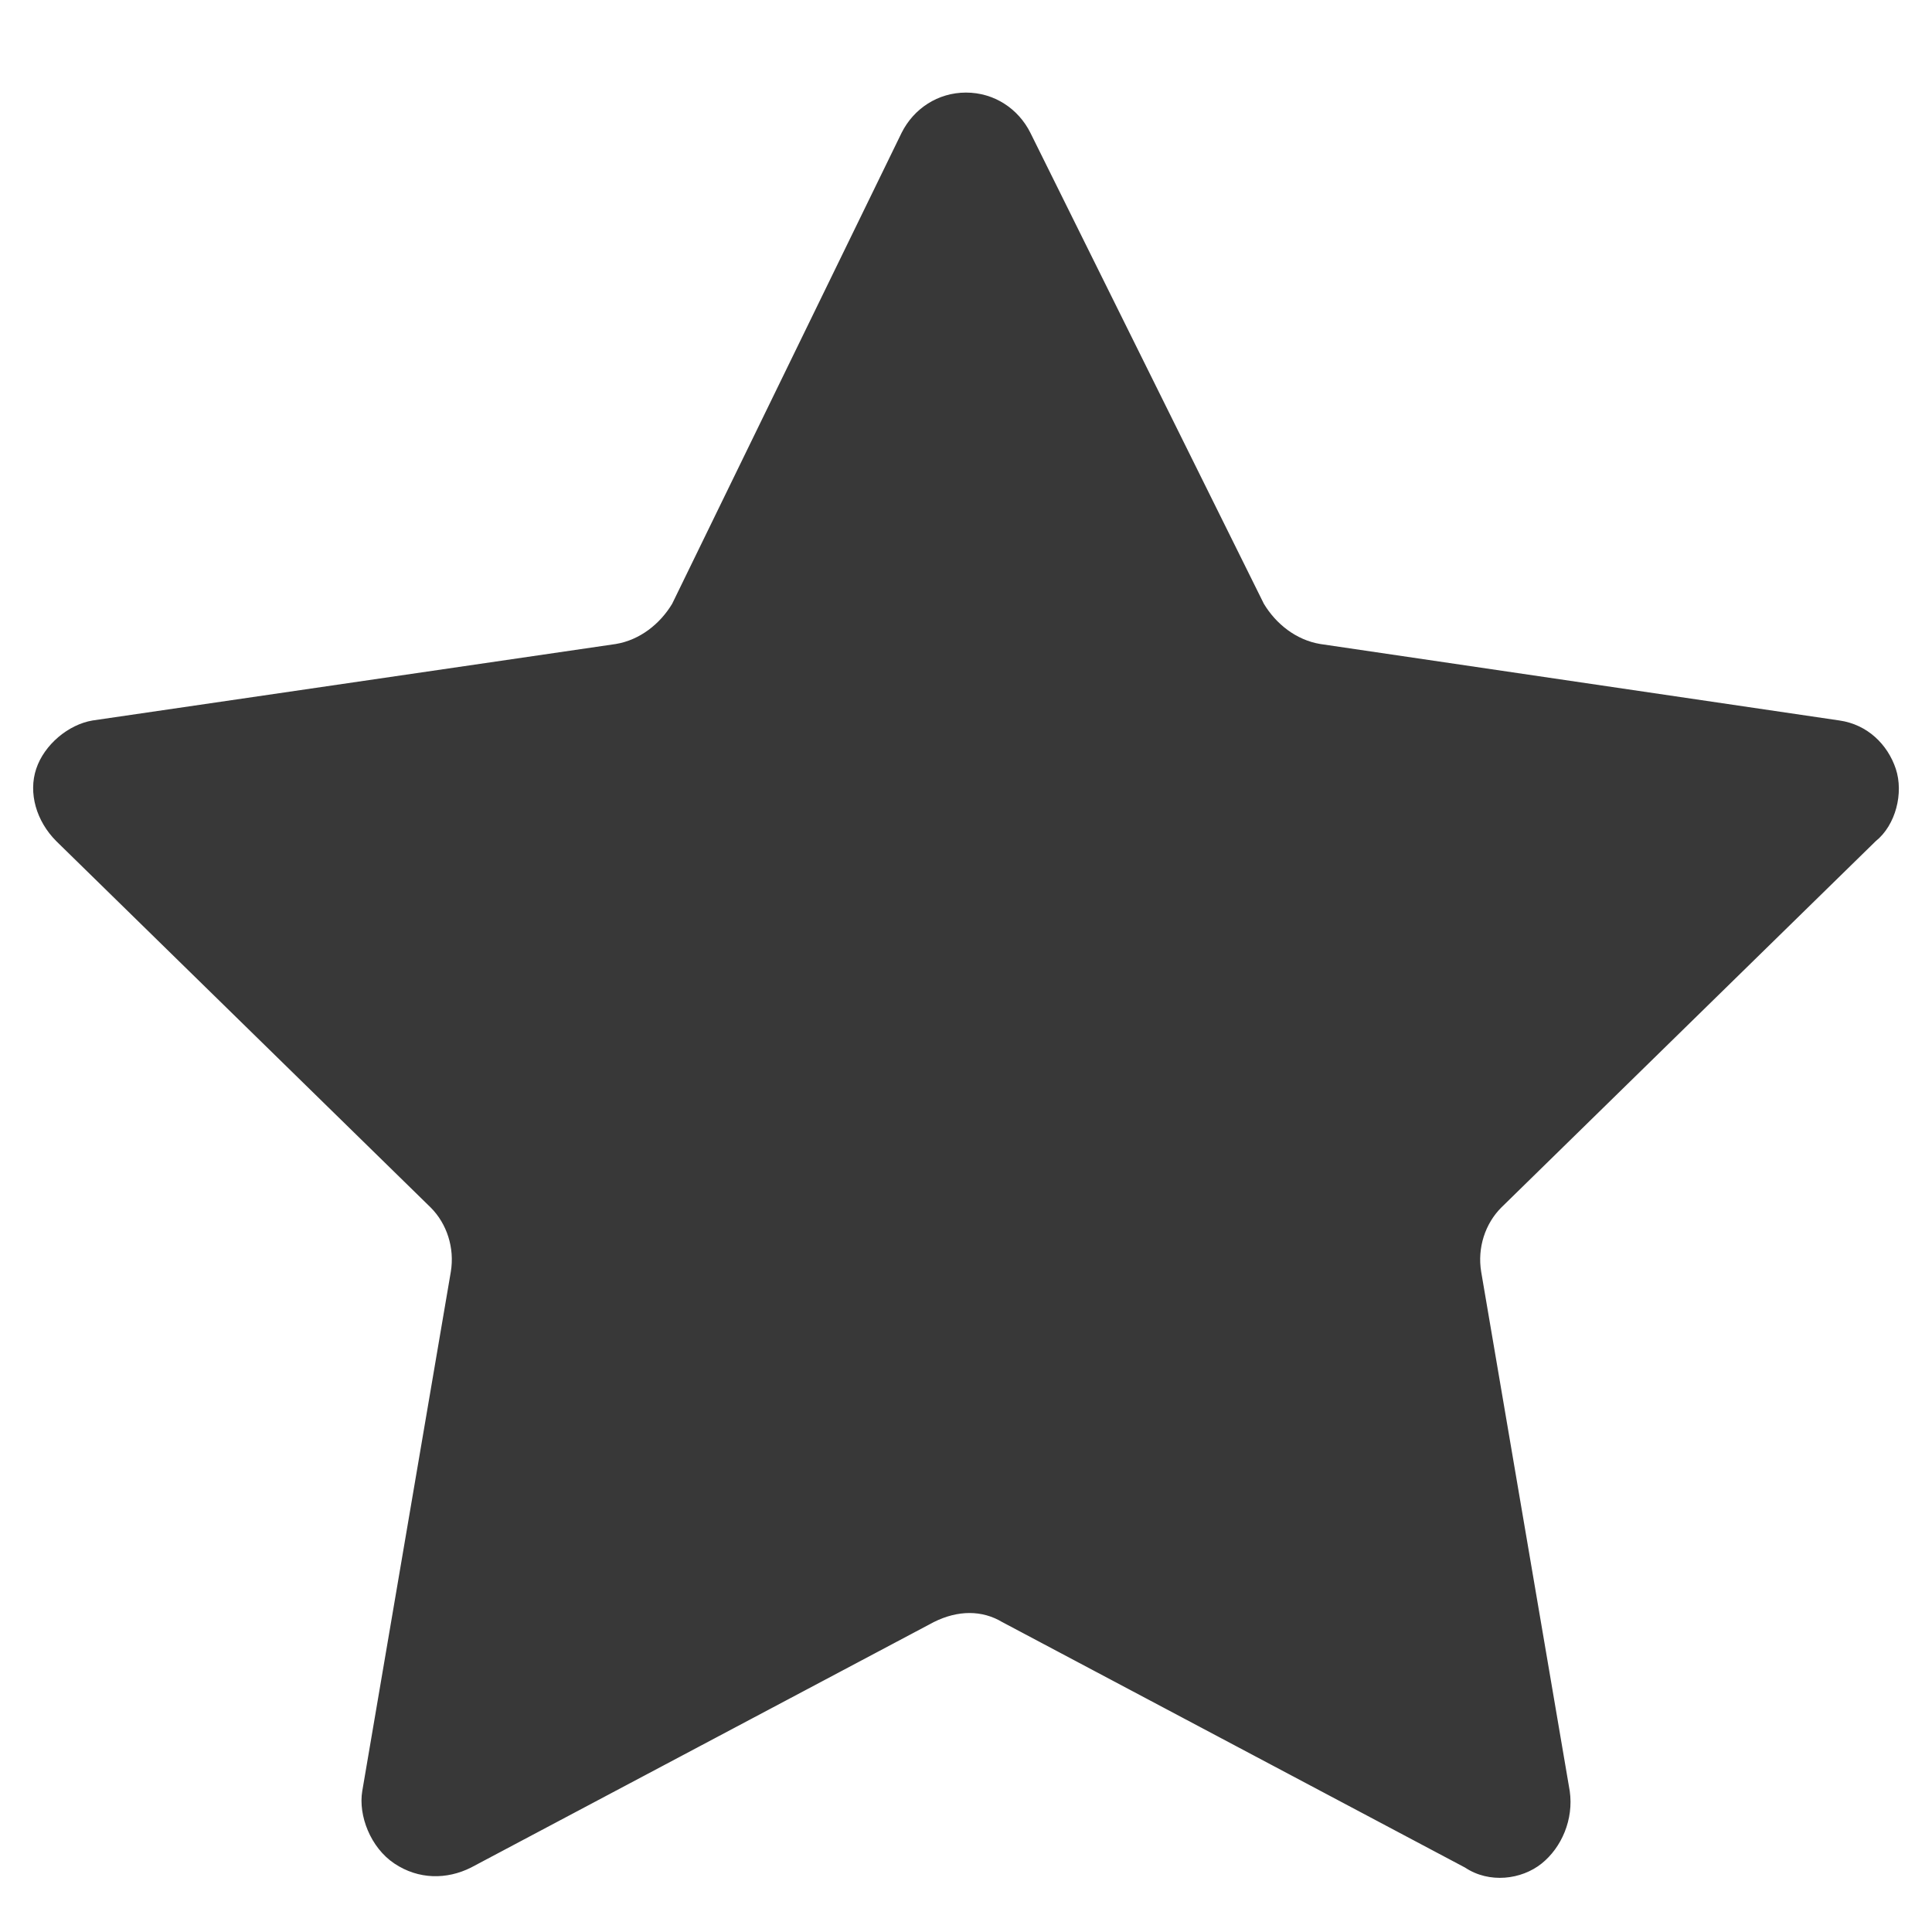
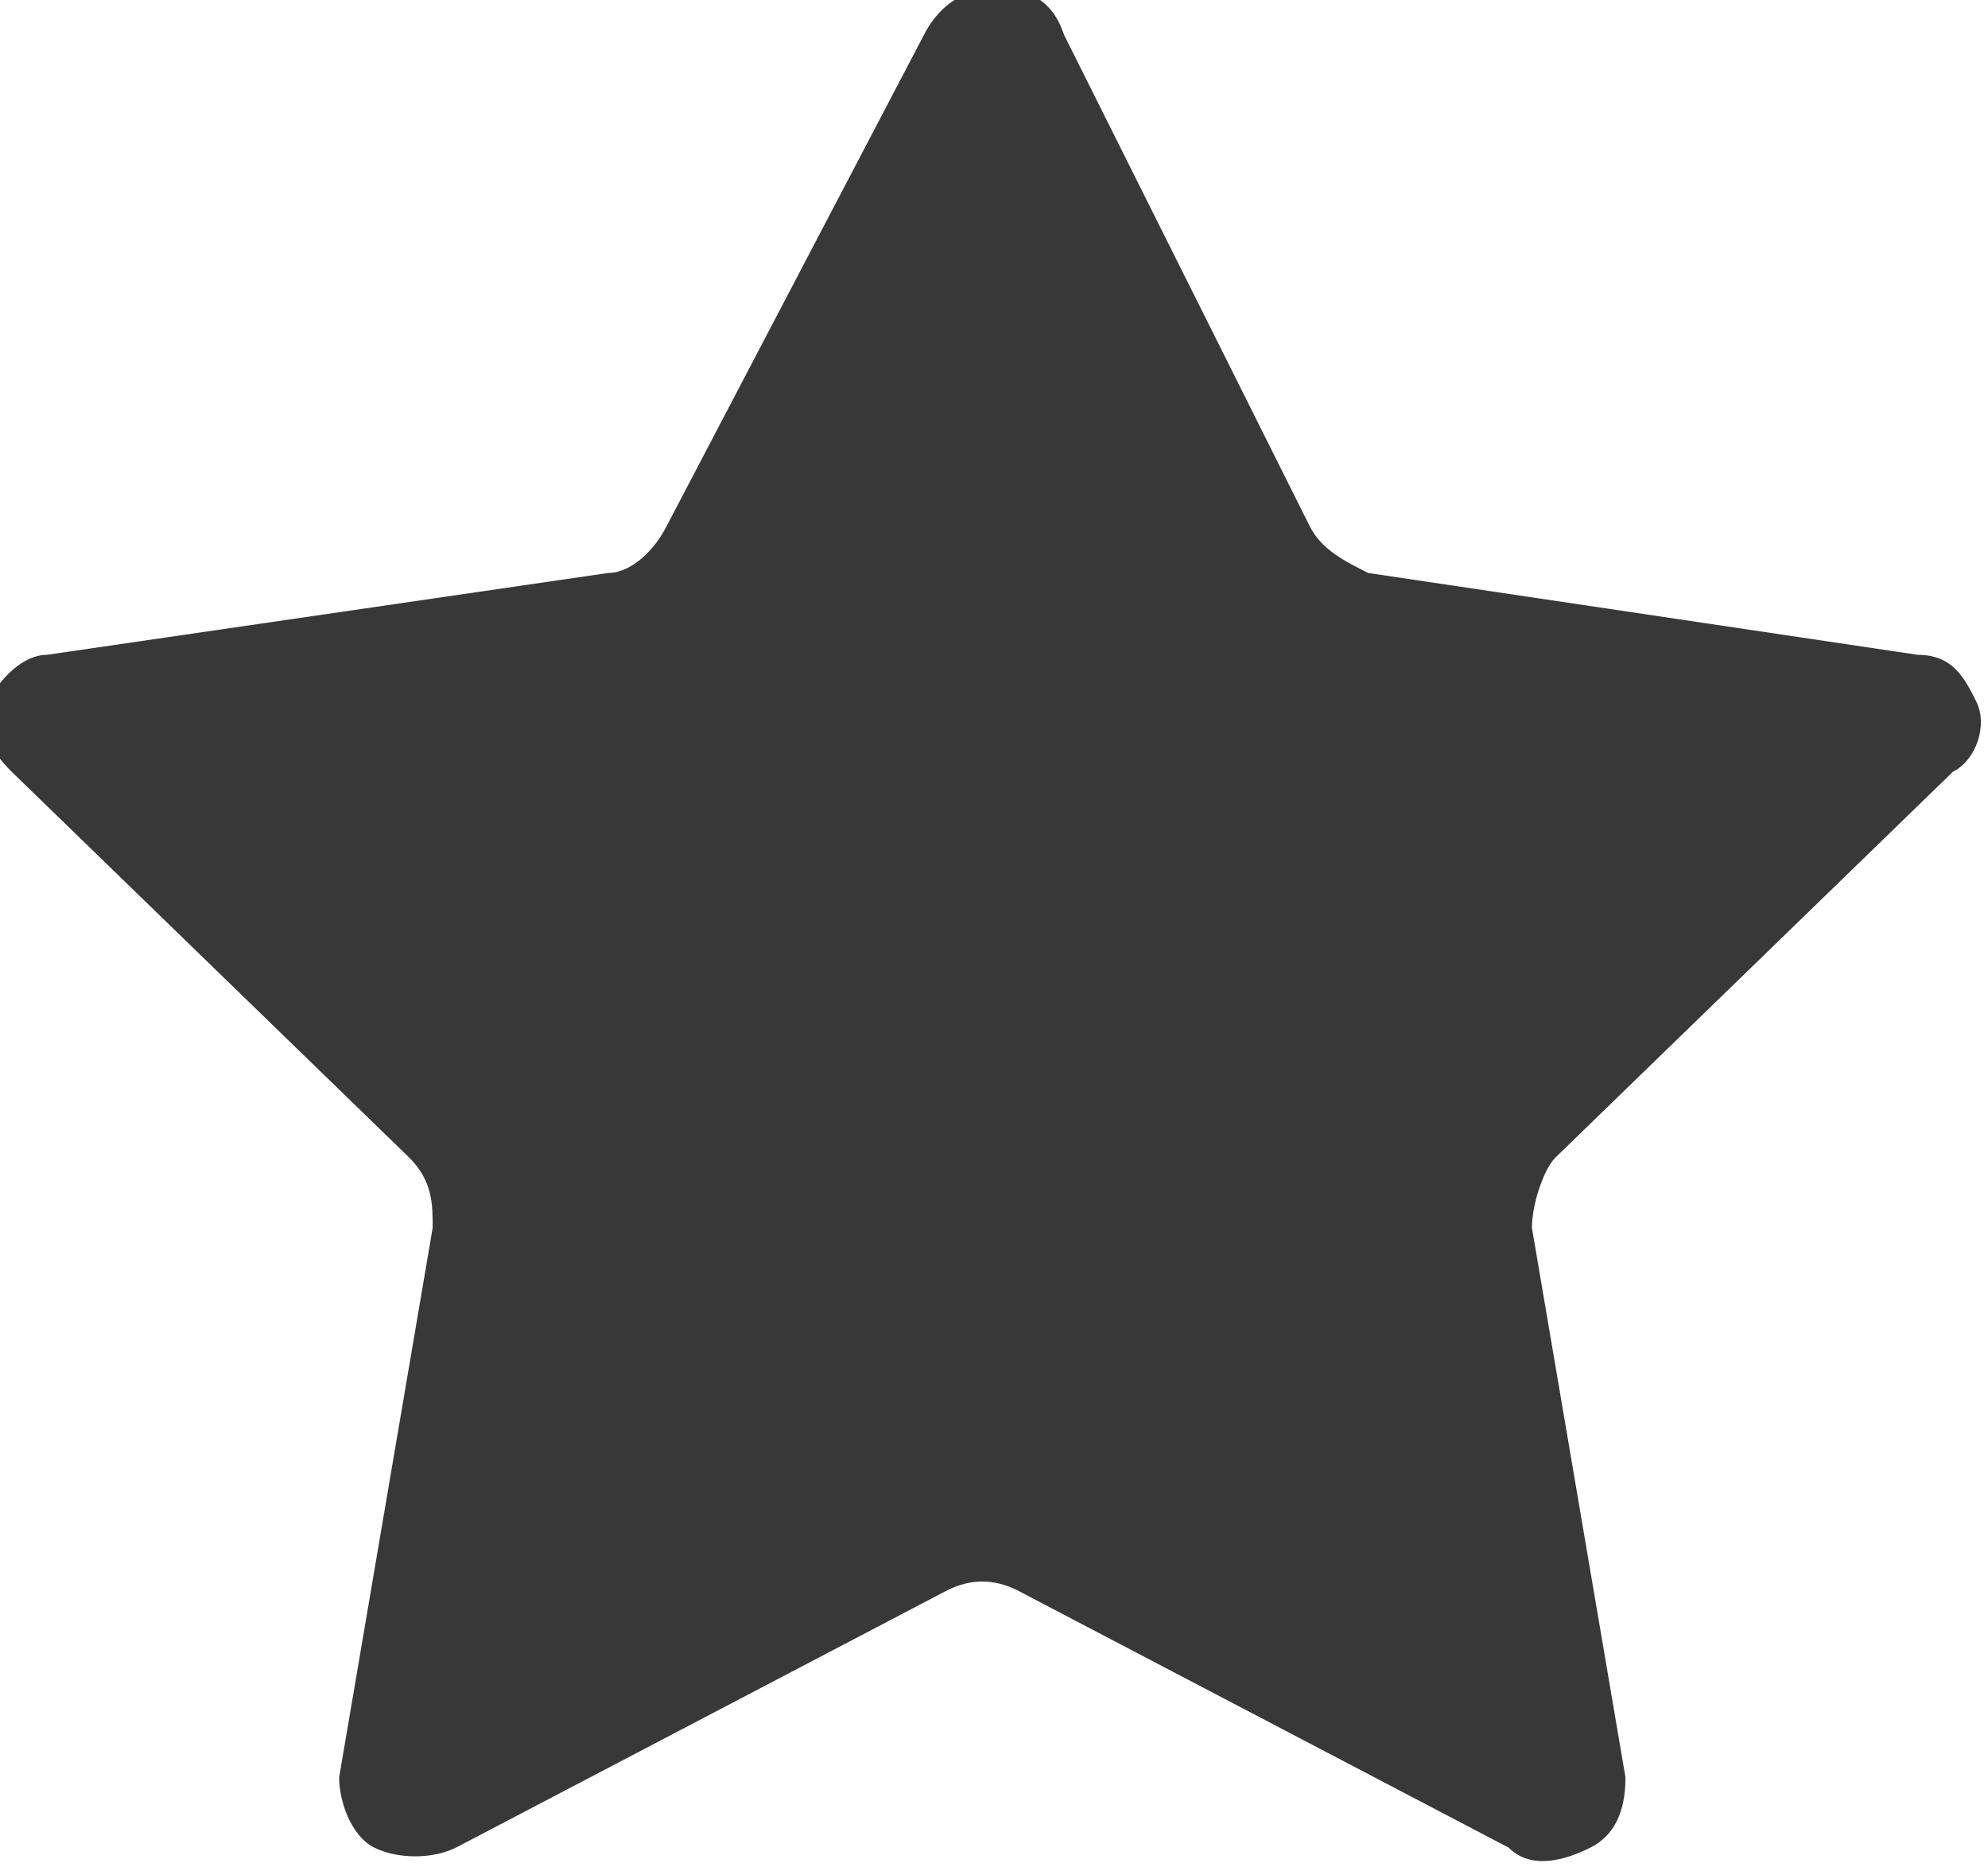
- <svg xmlns="http://www.w3.org/2000/svg" version="1.1" id="Layer_1" x="0px" y="0px" viewBox="0 0 48 48" enable-background="new 0 0 48 48" xml:space="preserve">
-   <path fill="#383838" d="M22.4,3.3c0.3-0.6,0.9-1,1.6-1s1.3,0.4,1.6,1L31.4,15c0.3,0.5,0.8,0.9,1.4,1l12.9,1.9  c0.7,0.1,1.2,0.6,1.4,1.2s0,1.4-0.5,1.8L37.3,30c-0.4,0.4-0.6,1-0.5,1.6L39,44.5c0.1,0.7-0.2,1.4-0.7,1.8s-1.3,0.5-1.9,0.1  l-11.5-6.1c-0.5-0.3-1.1-0.3-1.7,0l-11.5,6.1c-0.6,0.3-1.3,0.3-1.9-0.1S8.9,45.1,9,44.5l2.2-12.9c0.1-0.6-0.1-1.2-0.5-1.6l-9.3-9.1  c-0.5-0.5-0.7-1.2-0.5-1.8s0.8-1.1,1.4-1.2L15.3,16c0.6-0.1,1.1-0.5,1.4-1L22.4,3.3z" />
+ <svg xmlns="http://www.w3.org/2000/svg" version="1.1" id="Layer_1" x="0px" y="0px" viewBox="290.5 291.4 17 16" enable-background="new 290.5 291.4 17 16" xml:space="preserve">
+   <path fill="#383838" d="M298.4,291.7c0.1-0.2,0.3-0.4,0.6-0.4c0.3,0,0.5,0.1,0.6,0.4l2.1,4.2c0.1,0.2,0.3,0.3,0.5,0.4l4.7,0.7  c0.3,0,0.4,0.2,0.5,0.4s0,0.5-0.2,0.6l-3.4,3.3c-0.1,0.1-0.2,0.4-0.2,0.6l0.8,4.7c0,0.3-0.1,0.5-0.3,0.6s-0.5,0.2-0.7,0l-4.2-2.2  c-0.2-0.1-0.4-0.1-0.6,0l-4.2,2.2c-0.2,0.1-0.5,0.1-0.7,0s-0.3-0.4-0.3-0.6l0.8-4.7c0-0.2,0-0.4-0.2-0.6l-3.4-3.3  c-0.2-0.2-0.3-0.4-0.2-0.6c0.1-0.2,0.3-0.4,0.5-0.4l4.8-0.7c0.2,0,0.4-0.2,0.5-0.4L298.4,291.7z" />
</svg>
